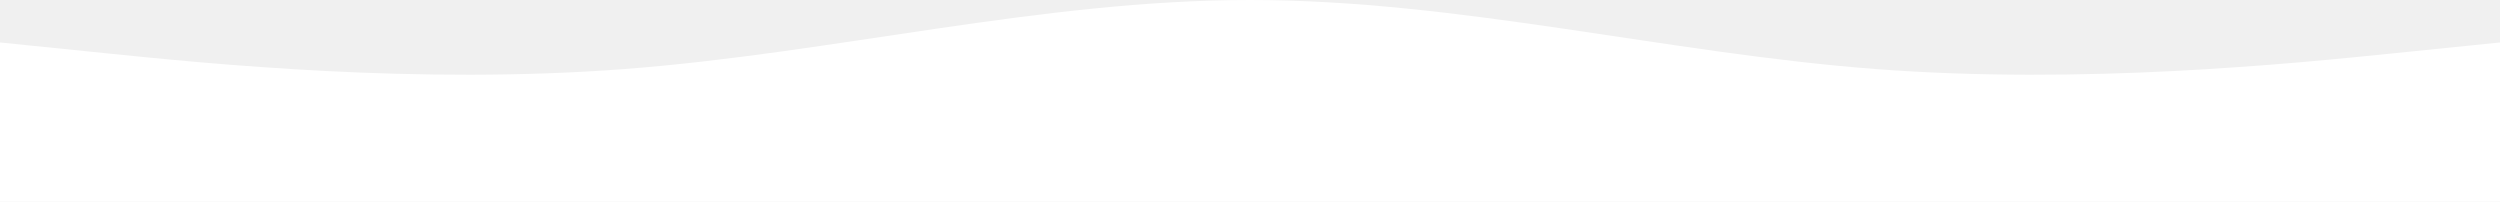
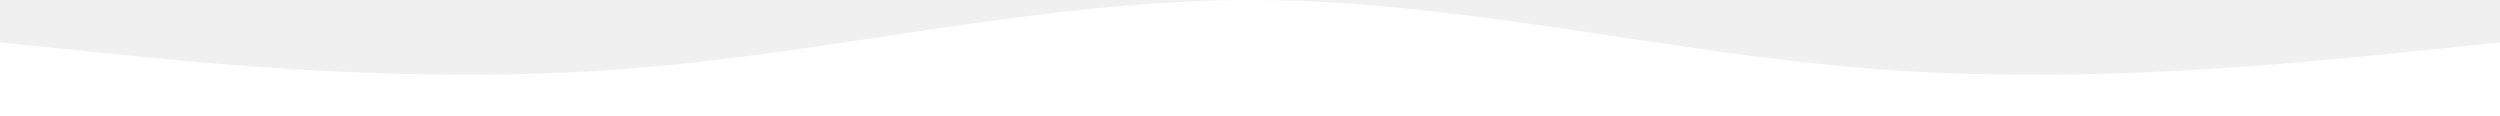
- <svg xmlns="http://www.w3.org/2000/svg" width="1512" height="122" viewBox="0 0 1512 122" fill="none">
+ <svg xmlns="http://www.w3.org/2000/svg" width="1512" height="70" viewBox="0 0 1512 70" fill="none">
  <path fill-rule="evenodd" clip-rule="evenodd" d="M0 25.684L63 32.105C126 38.526 252 51.368 378 41.737C504 32.105 630 0 756 0C882 0 1008 32.105 1134 41.737C1260 51.368 1386 38.526 1449 32.105L1512 25.684V122H1449C1386 122 1260 122 1134 122C1008 122 882 122 756 122C630 122 504 122 378 122C252 122 126 122 63 122H0V25.684Z" fill="white" />
</svg>
